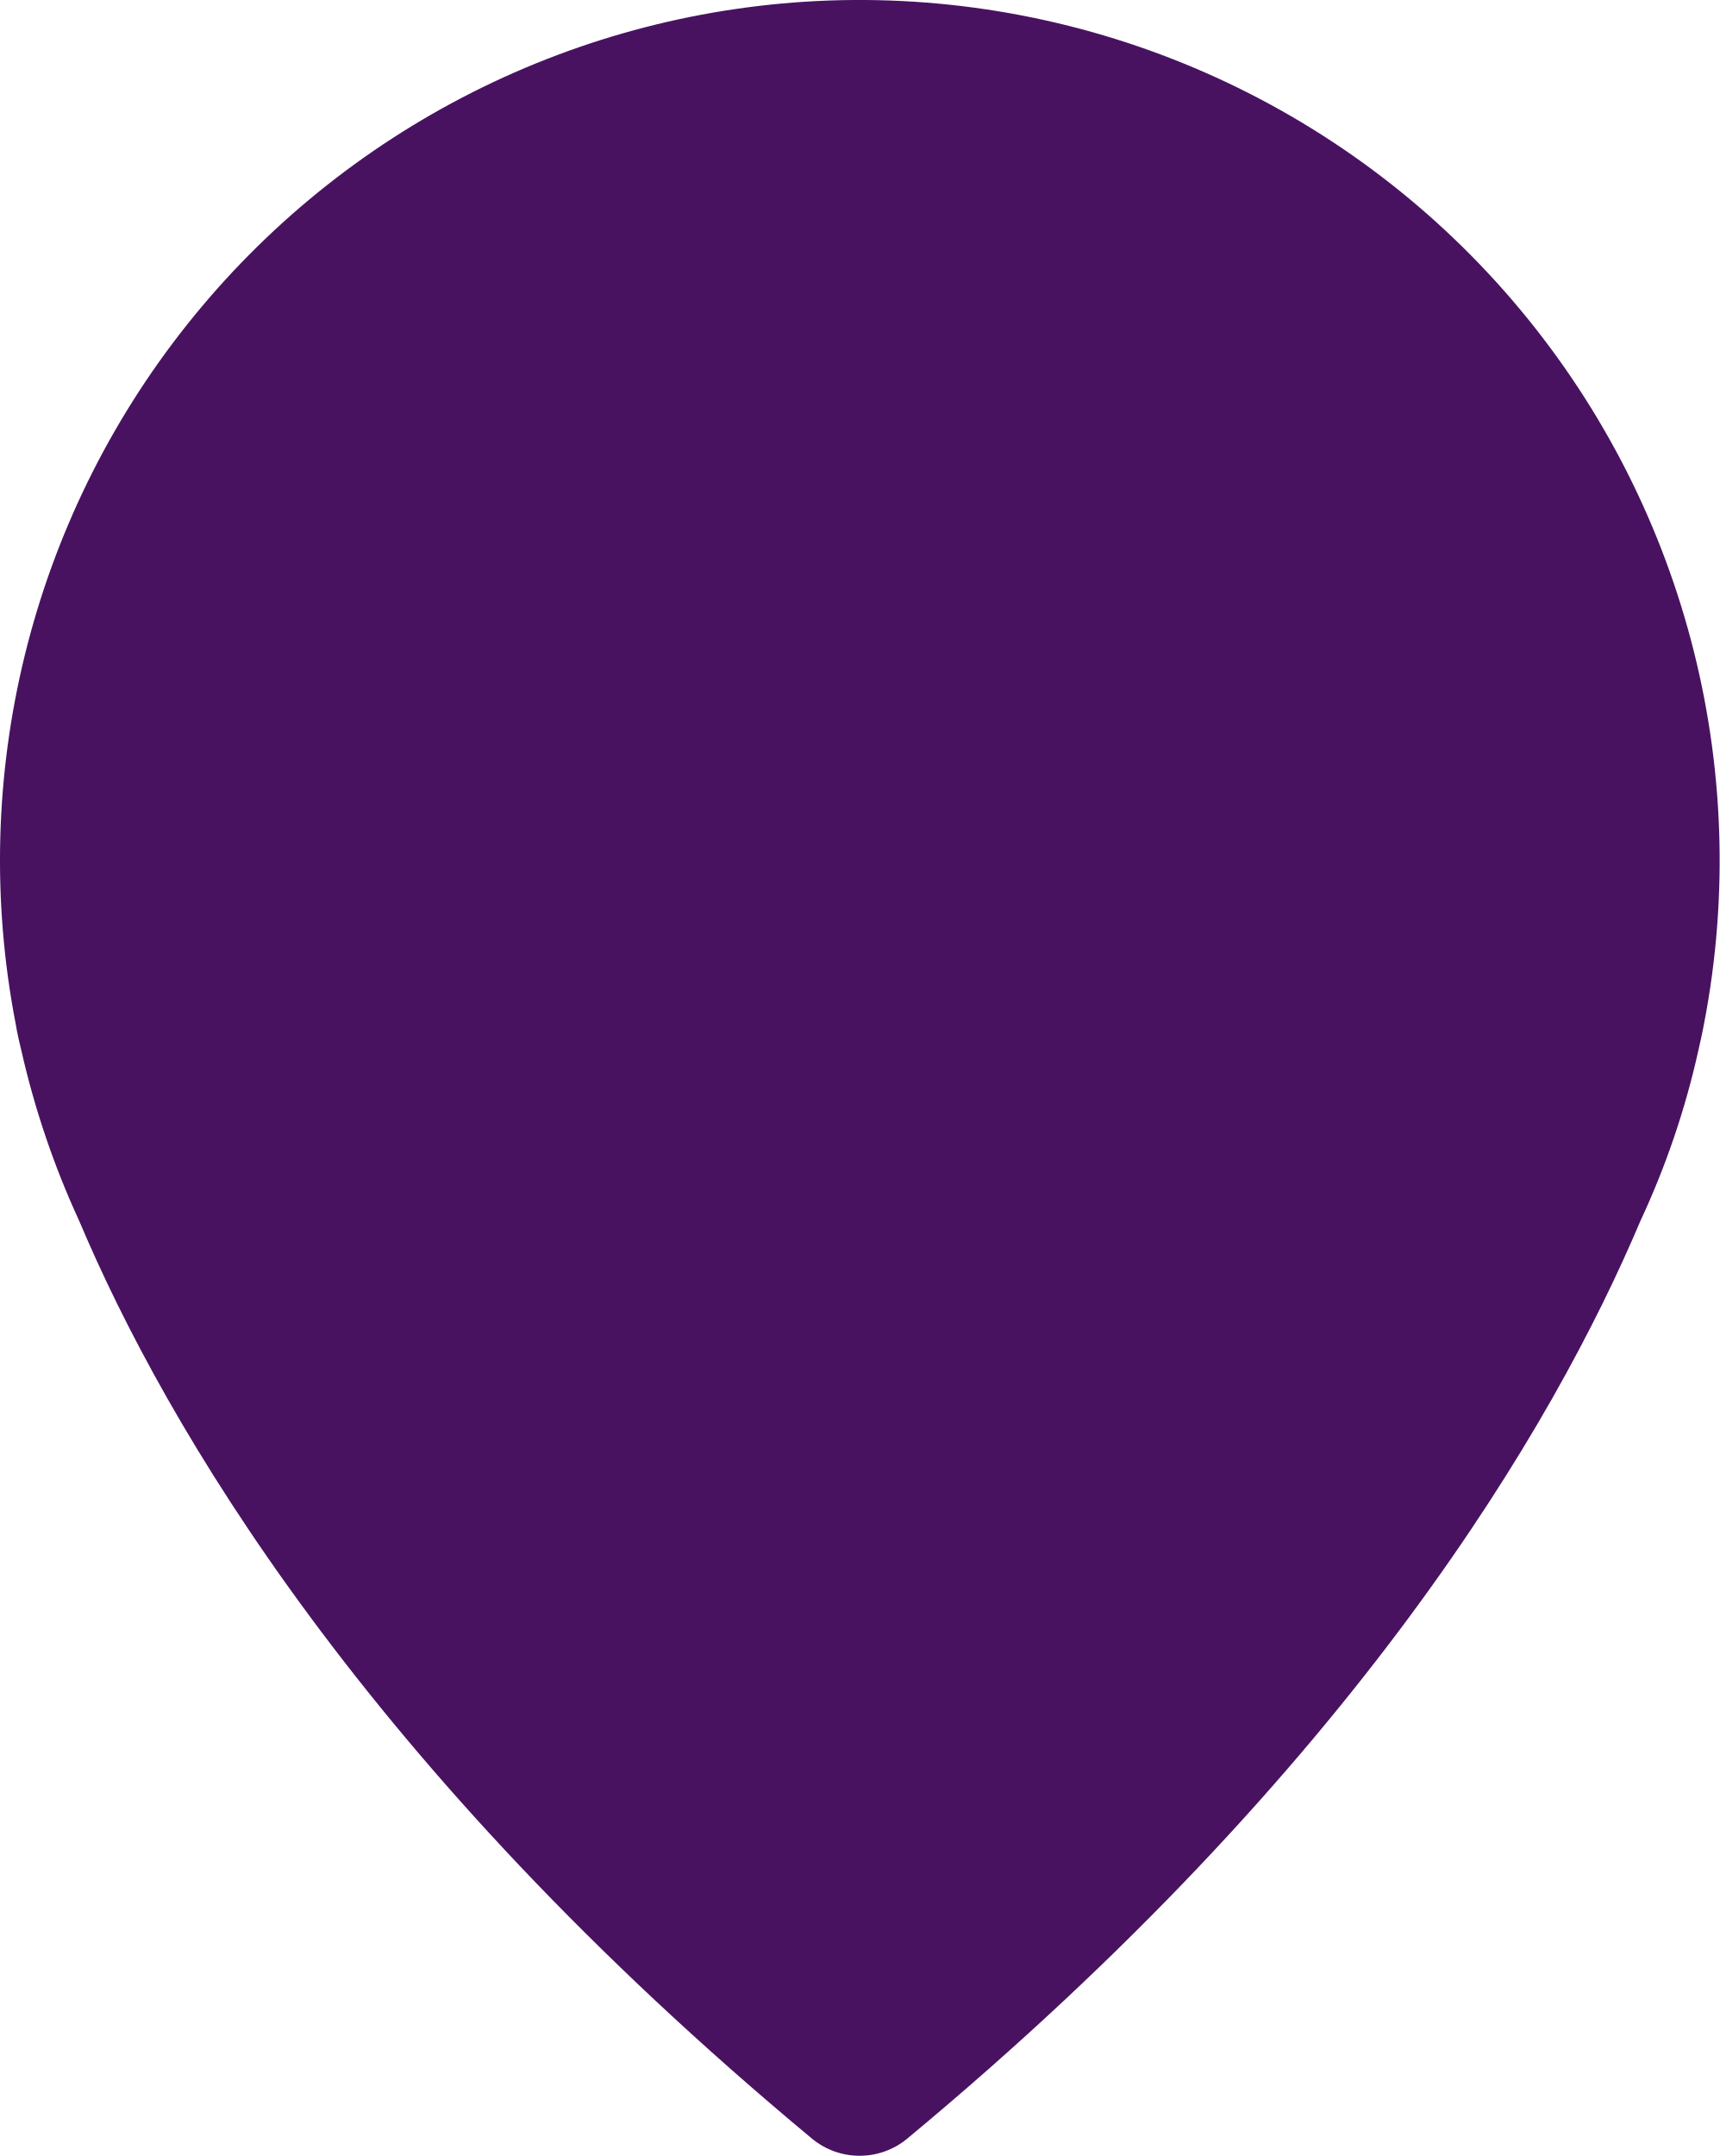
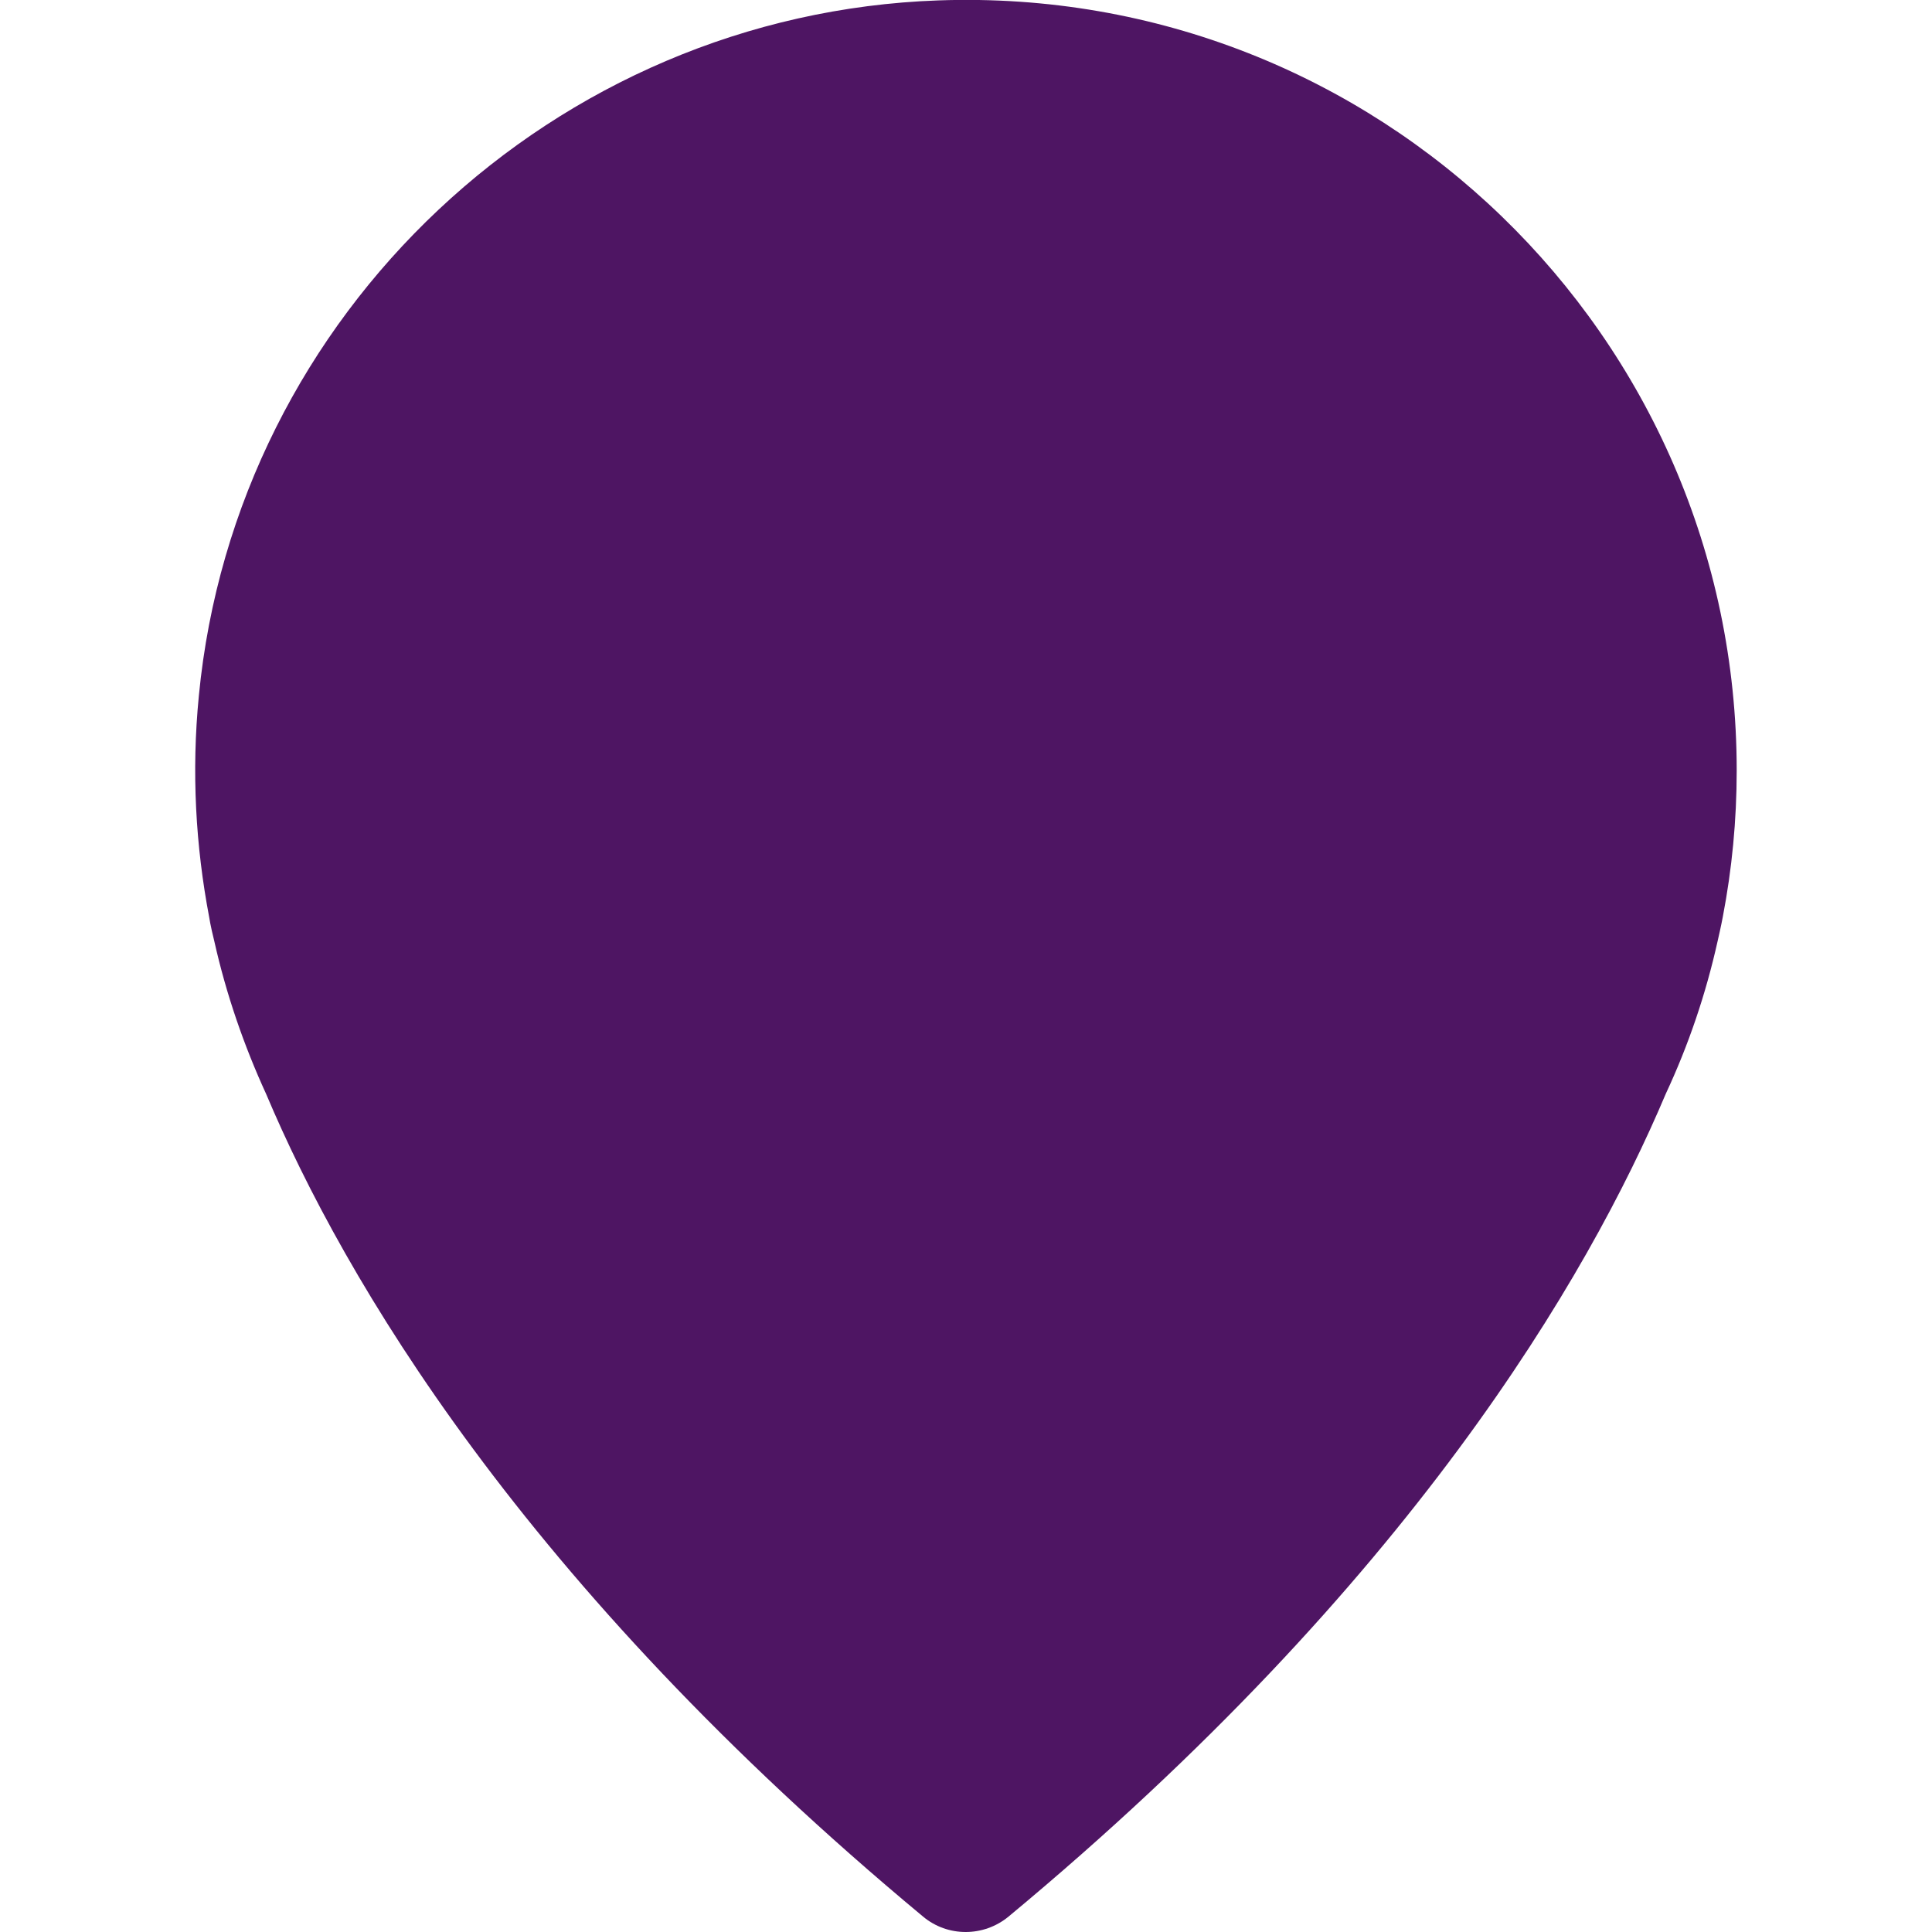
- <svg xmlns="http://www.w3.org/2000/svg" viewBox="0 0 168.7 211.45">
-   <defs>
-     <style>.cls-1{fill:#481261;}</style>
-   </defs>
-   <g id="Слой_2" data-name="Слой 2">
-     <g id="Слой_1-2" data-name="Слой 1">
-       <path class="cls-1" d="M81.34.05A84.38,84.38,0,0,0,1.53,100.37h0s.13.91.56,2.64a84.55,84.55,0,0,0,5.68,16.73c8.45,20,28,53.54,71.88,90a7.33,7.33,0,0,0,9.36,0c43.87-36.42,63.43-69.93,71.92-90A81,81,0,0,0,166.62,103c.39-1.69.56-2.64.56-2.64h0A84.4,84.4,0,0,0,81.34.05Z" />
+ <svg xmlns="http://www.w3.org/2000/svg" version="1.1" id="Capa_1" x="0px" y="0px" viewBox="0 0 487.7 487.7" style="enable-background:new 0 0 487.7 487.7;" xml:space="preserve">
+   <style type="text/css">
+ 	.st0{fill:#4E1563;}
+ </style>
+   <g>
+     <g>
+       <path class="st0" d="M236.9,0.1C140,3.5,59.5,79.1,50.2,175.6c-1.9,19.3-0.8,38,2.6,55.9l0,0c0,0,0.3,2.1,1.3,6.1    c3,13.4,7.5,26.4,13.1,38.6c19.5,46.2,64.6,123.5,165.8,207.6c6.2,5.2,15.3,5.2,21.6,0c101.2-84,146.3-161.3,165.9-207.7    c5.7-12.2,10.1-25.1,13.1-38.6c0.9-3.9,1.3-6.1,1.3-6.1l0,0c2.3-12,3.5-24.3,3.5-36.9C438.4,84.7,347.5-3.8,236.9,0.1z" />
    </g>
  </g>
</svg>
